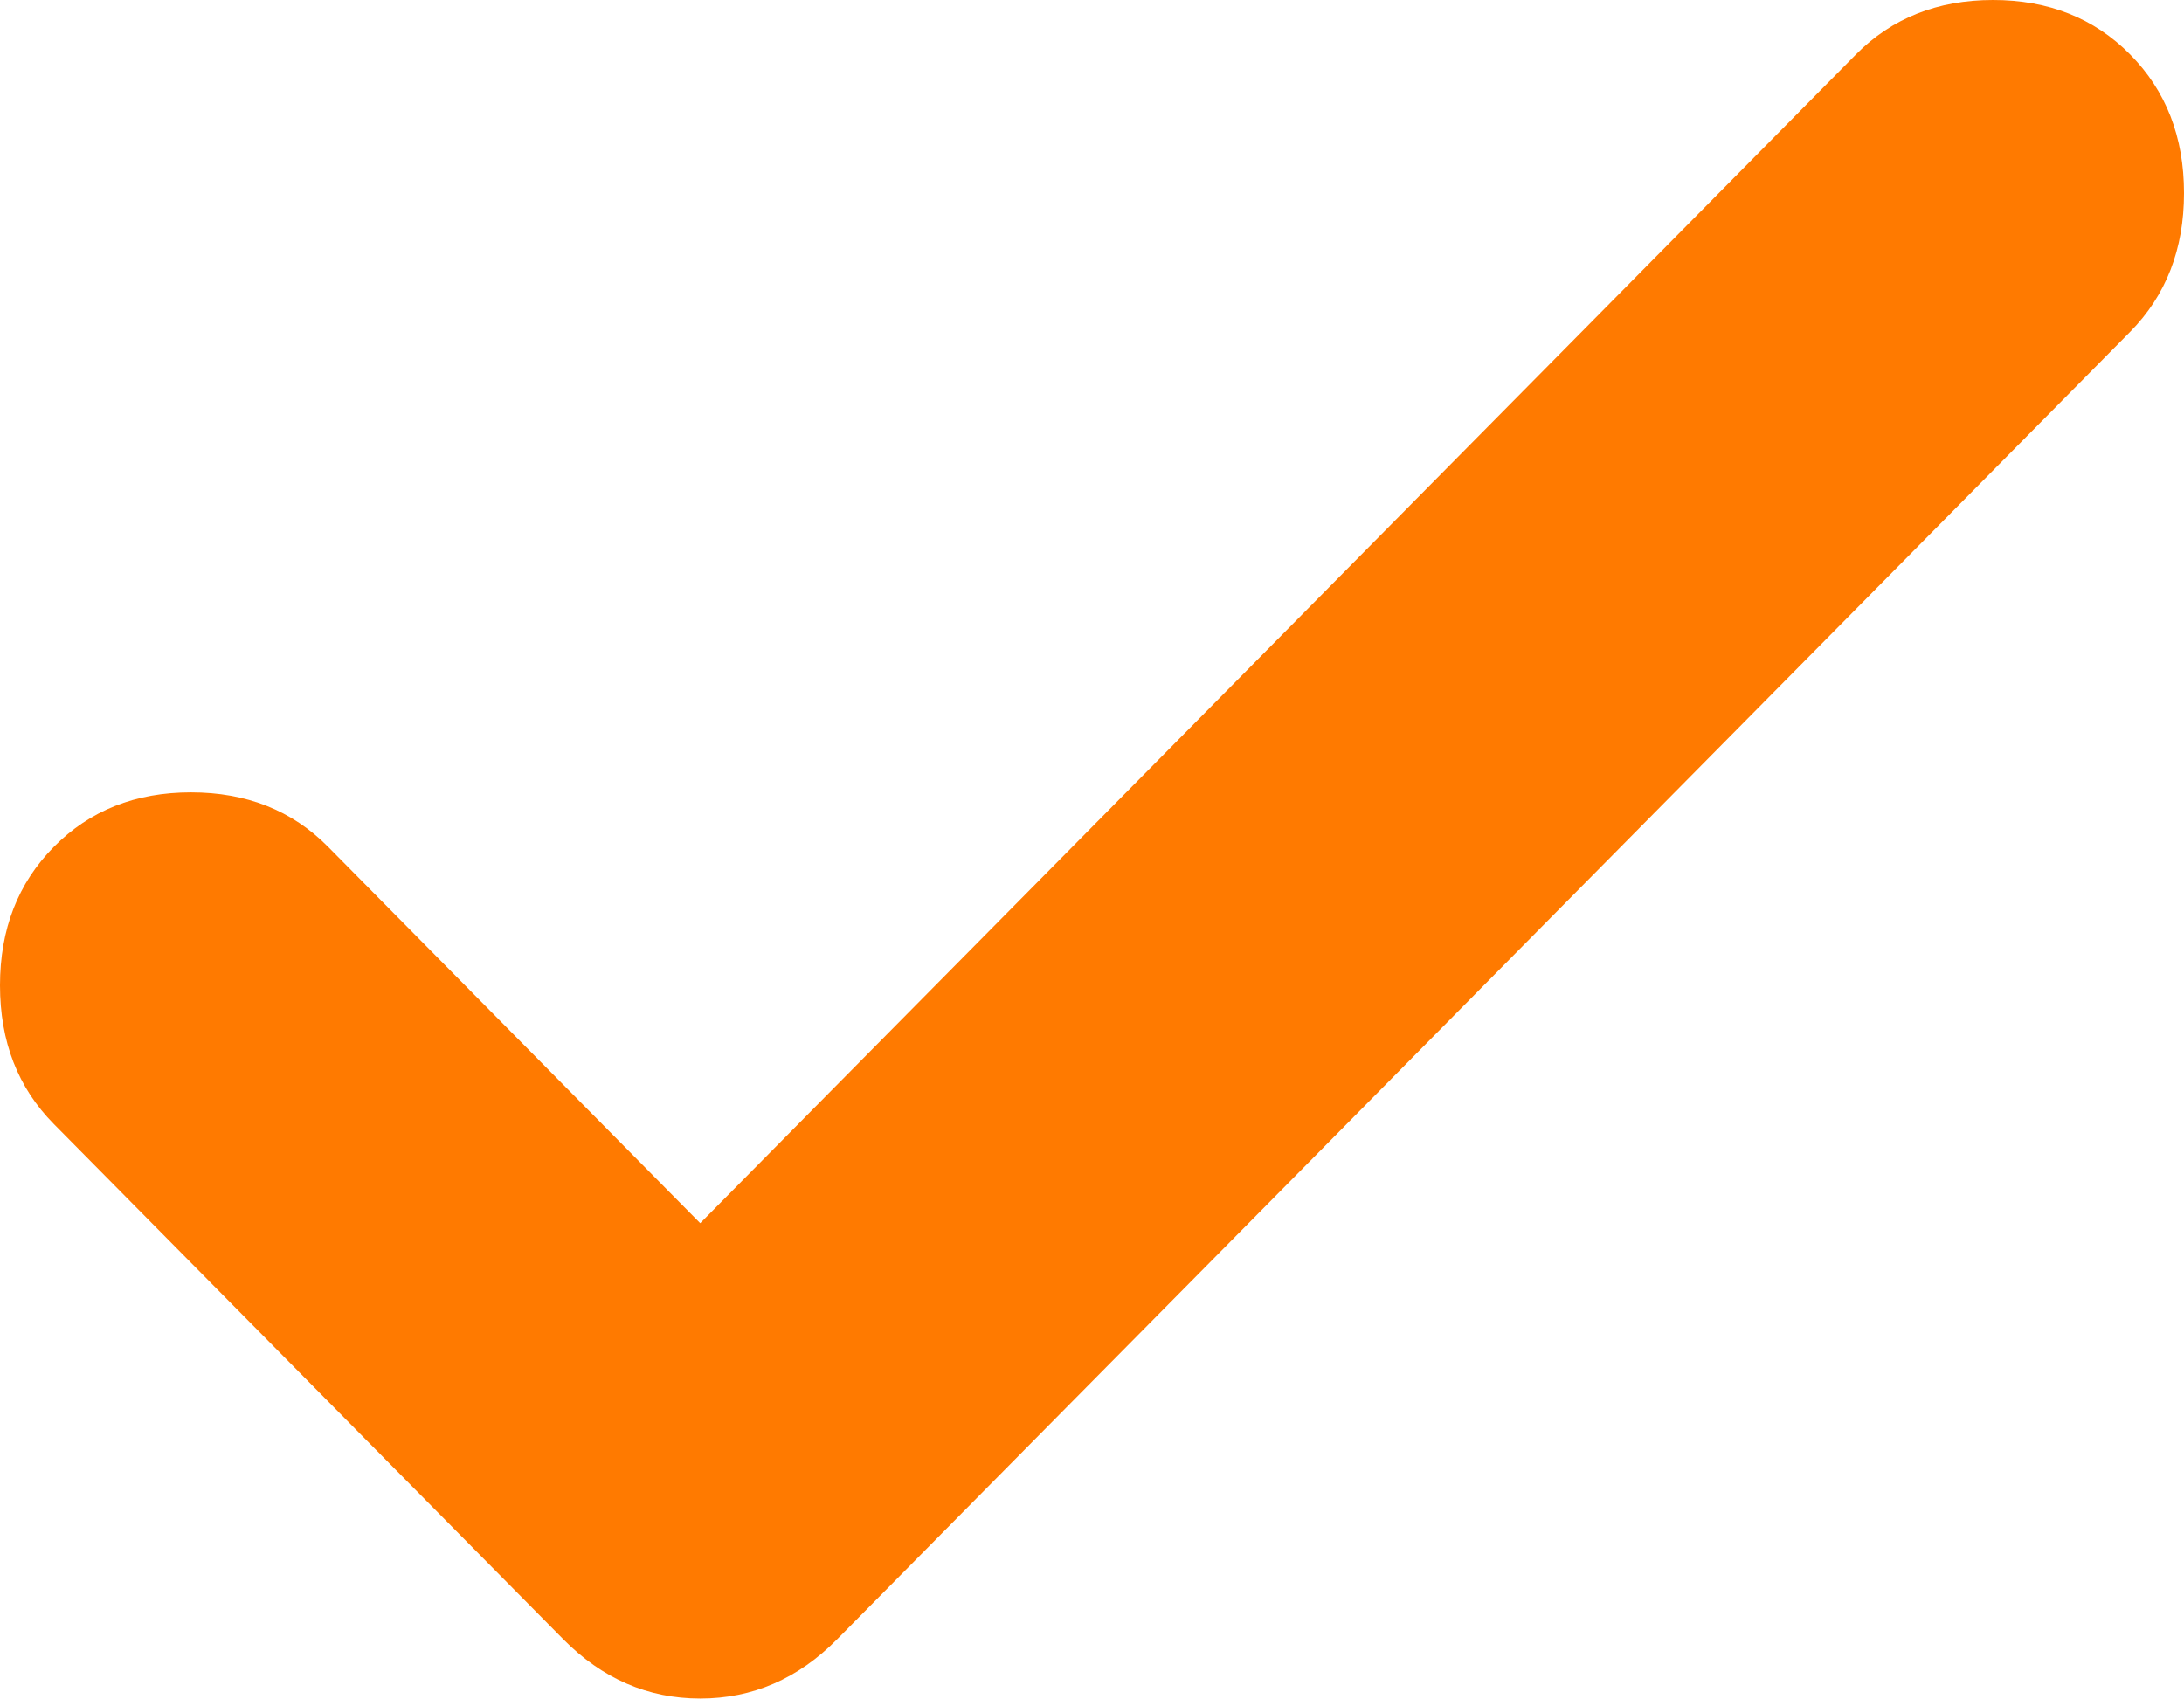
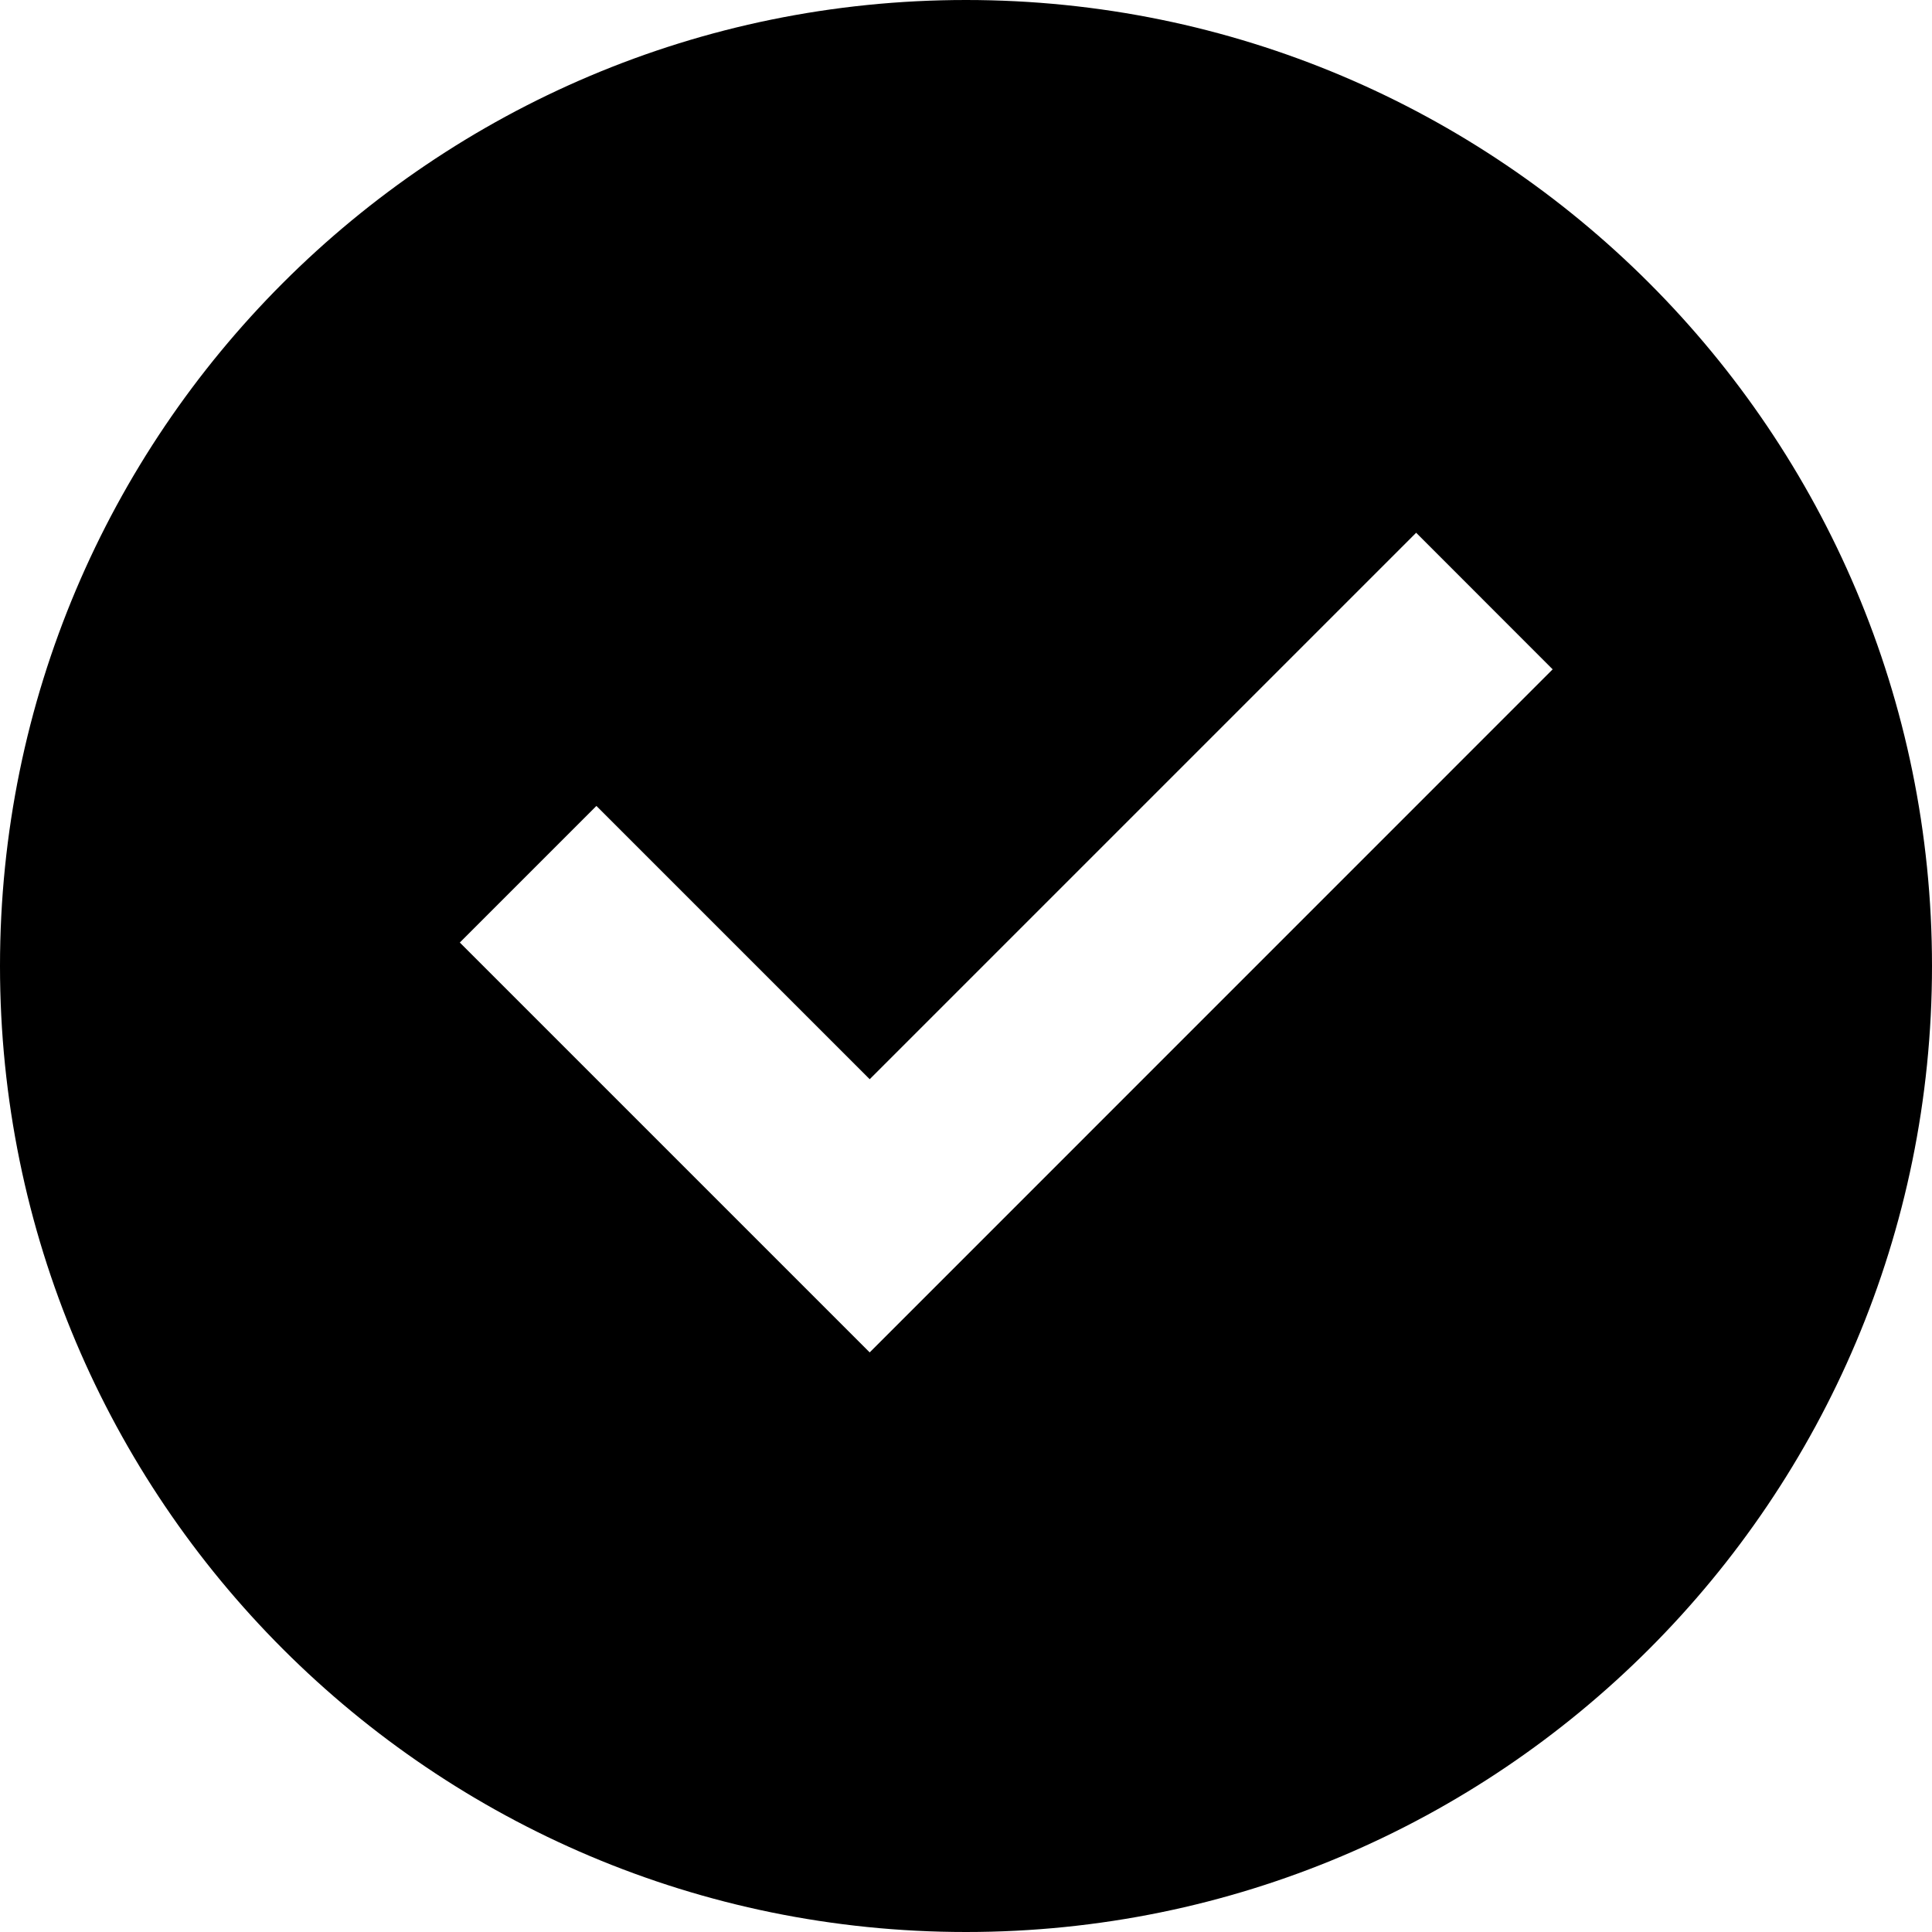
- <svg xmlns="http://www.w3.org/2000/svg" width="18" height="14" viewBox="0 0 18 14" fill="none">
-   <path d="M5.771 10.082L15.296 0.449C15.592 0.15 15.969 0 16.426 0C16.883 0 17.26 0.15 17.556 0.449C17.852 0.748 18 1.129 18 1.592C18 2.054 17.852 2.435 17.556 2.735L6.901 13.51C6.578 13.837 6.202 14 5.771 14C5.341 14 4.964 13.837 4.641 13.51L0.444 9.265C0.148 8.966 0 8.585 0 8.122C0 7.66 0.148 7.279 0.444 6.98C0.74 6.68 1.117 6.531 1.574 6.531C2.031 6.531 2.408 6.68 2.704 6.98L5.771 10.082Z" fill="#FF7A00" />
+ <svg xmlns="http://www.w3.org/2000/svg" width="20" height="20" viewBox="0 0 20 20" fill="none">
+   <path d="M10 20C4.477 20 0 15.523 0 10C0 4.477 4.477 0 10 0C15.523 0 20 4.477 20 10C20 15.523 15.523 20 10 20ZM9.003 14L16.073 6.929L14.66 5.515L9.003 11.172L6.174 8.343L4.76 9.757L9.003 14Z" fill="black" />
</svg>
